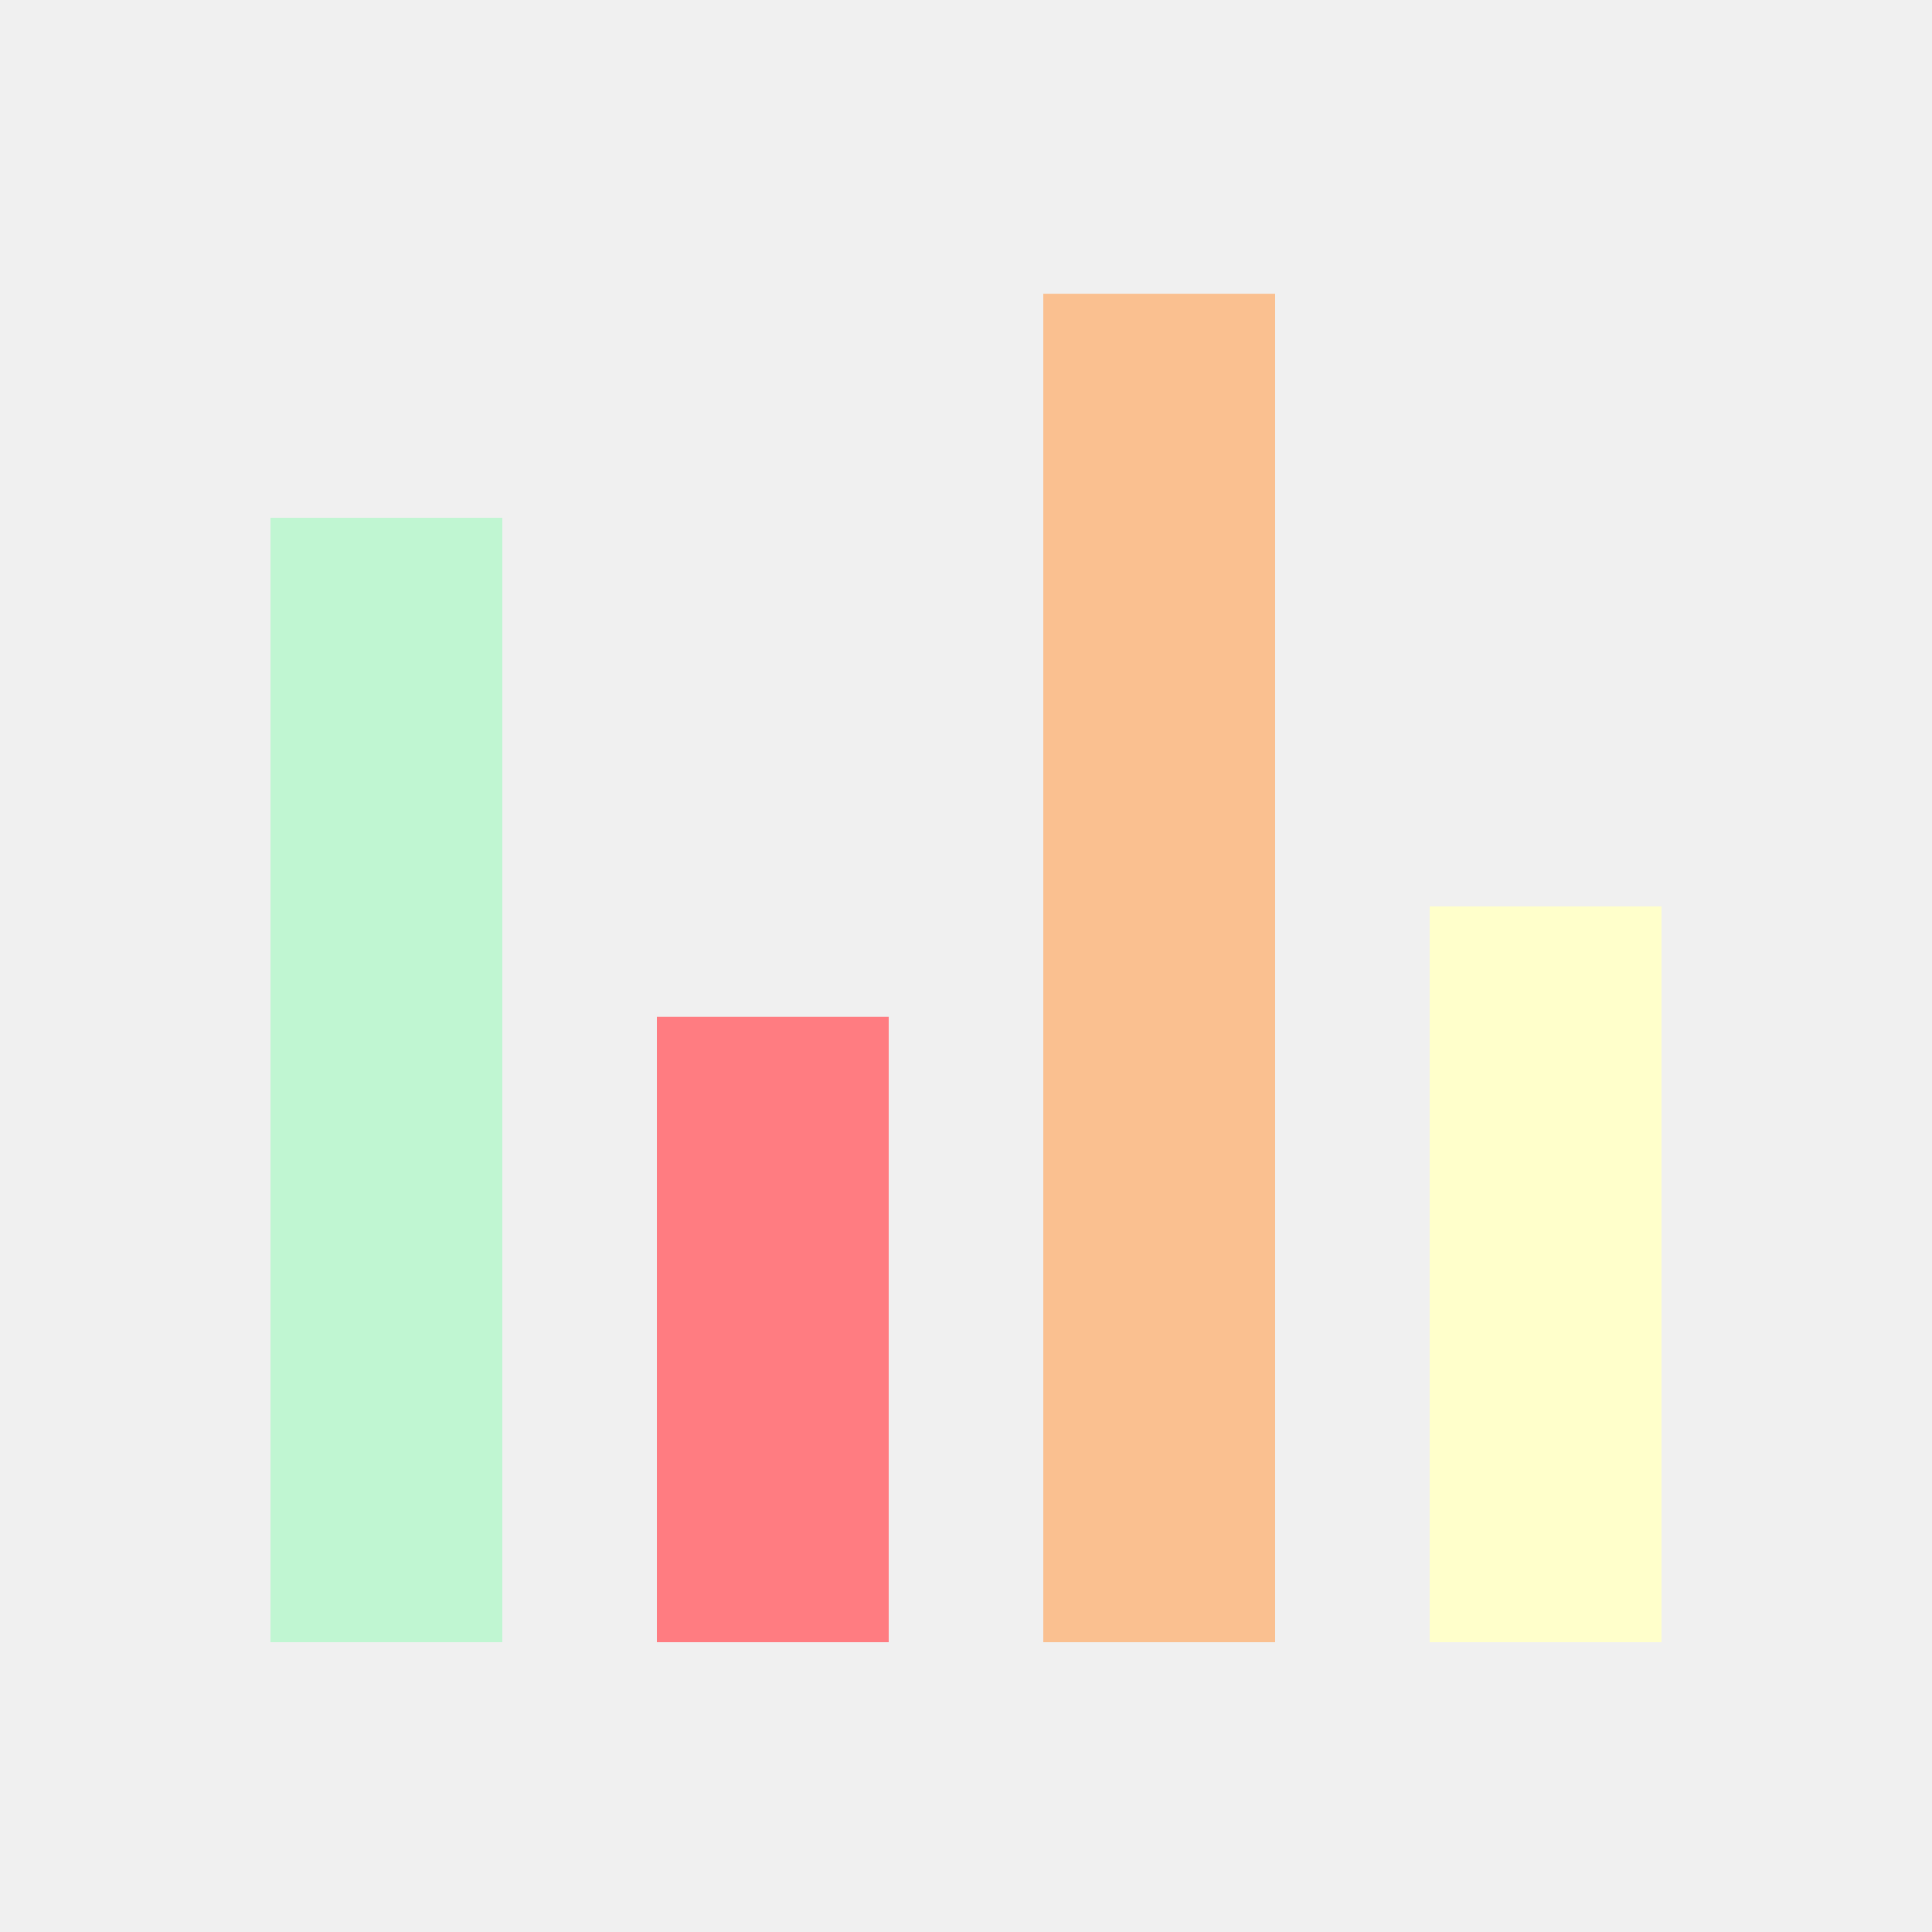
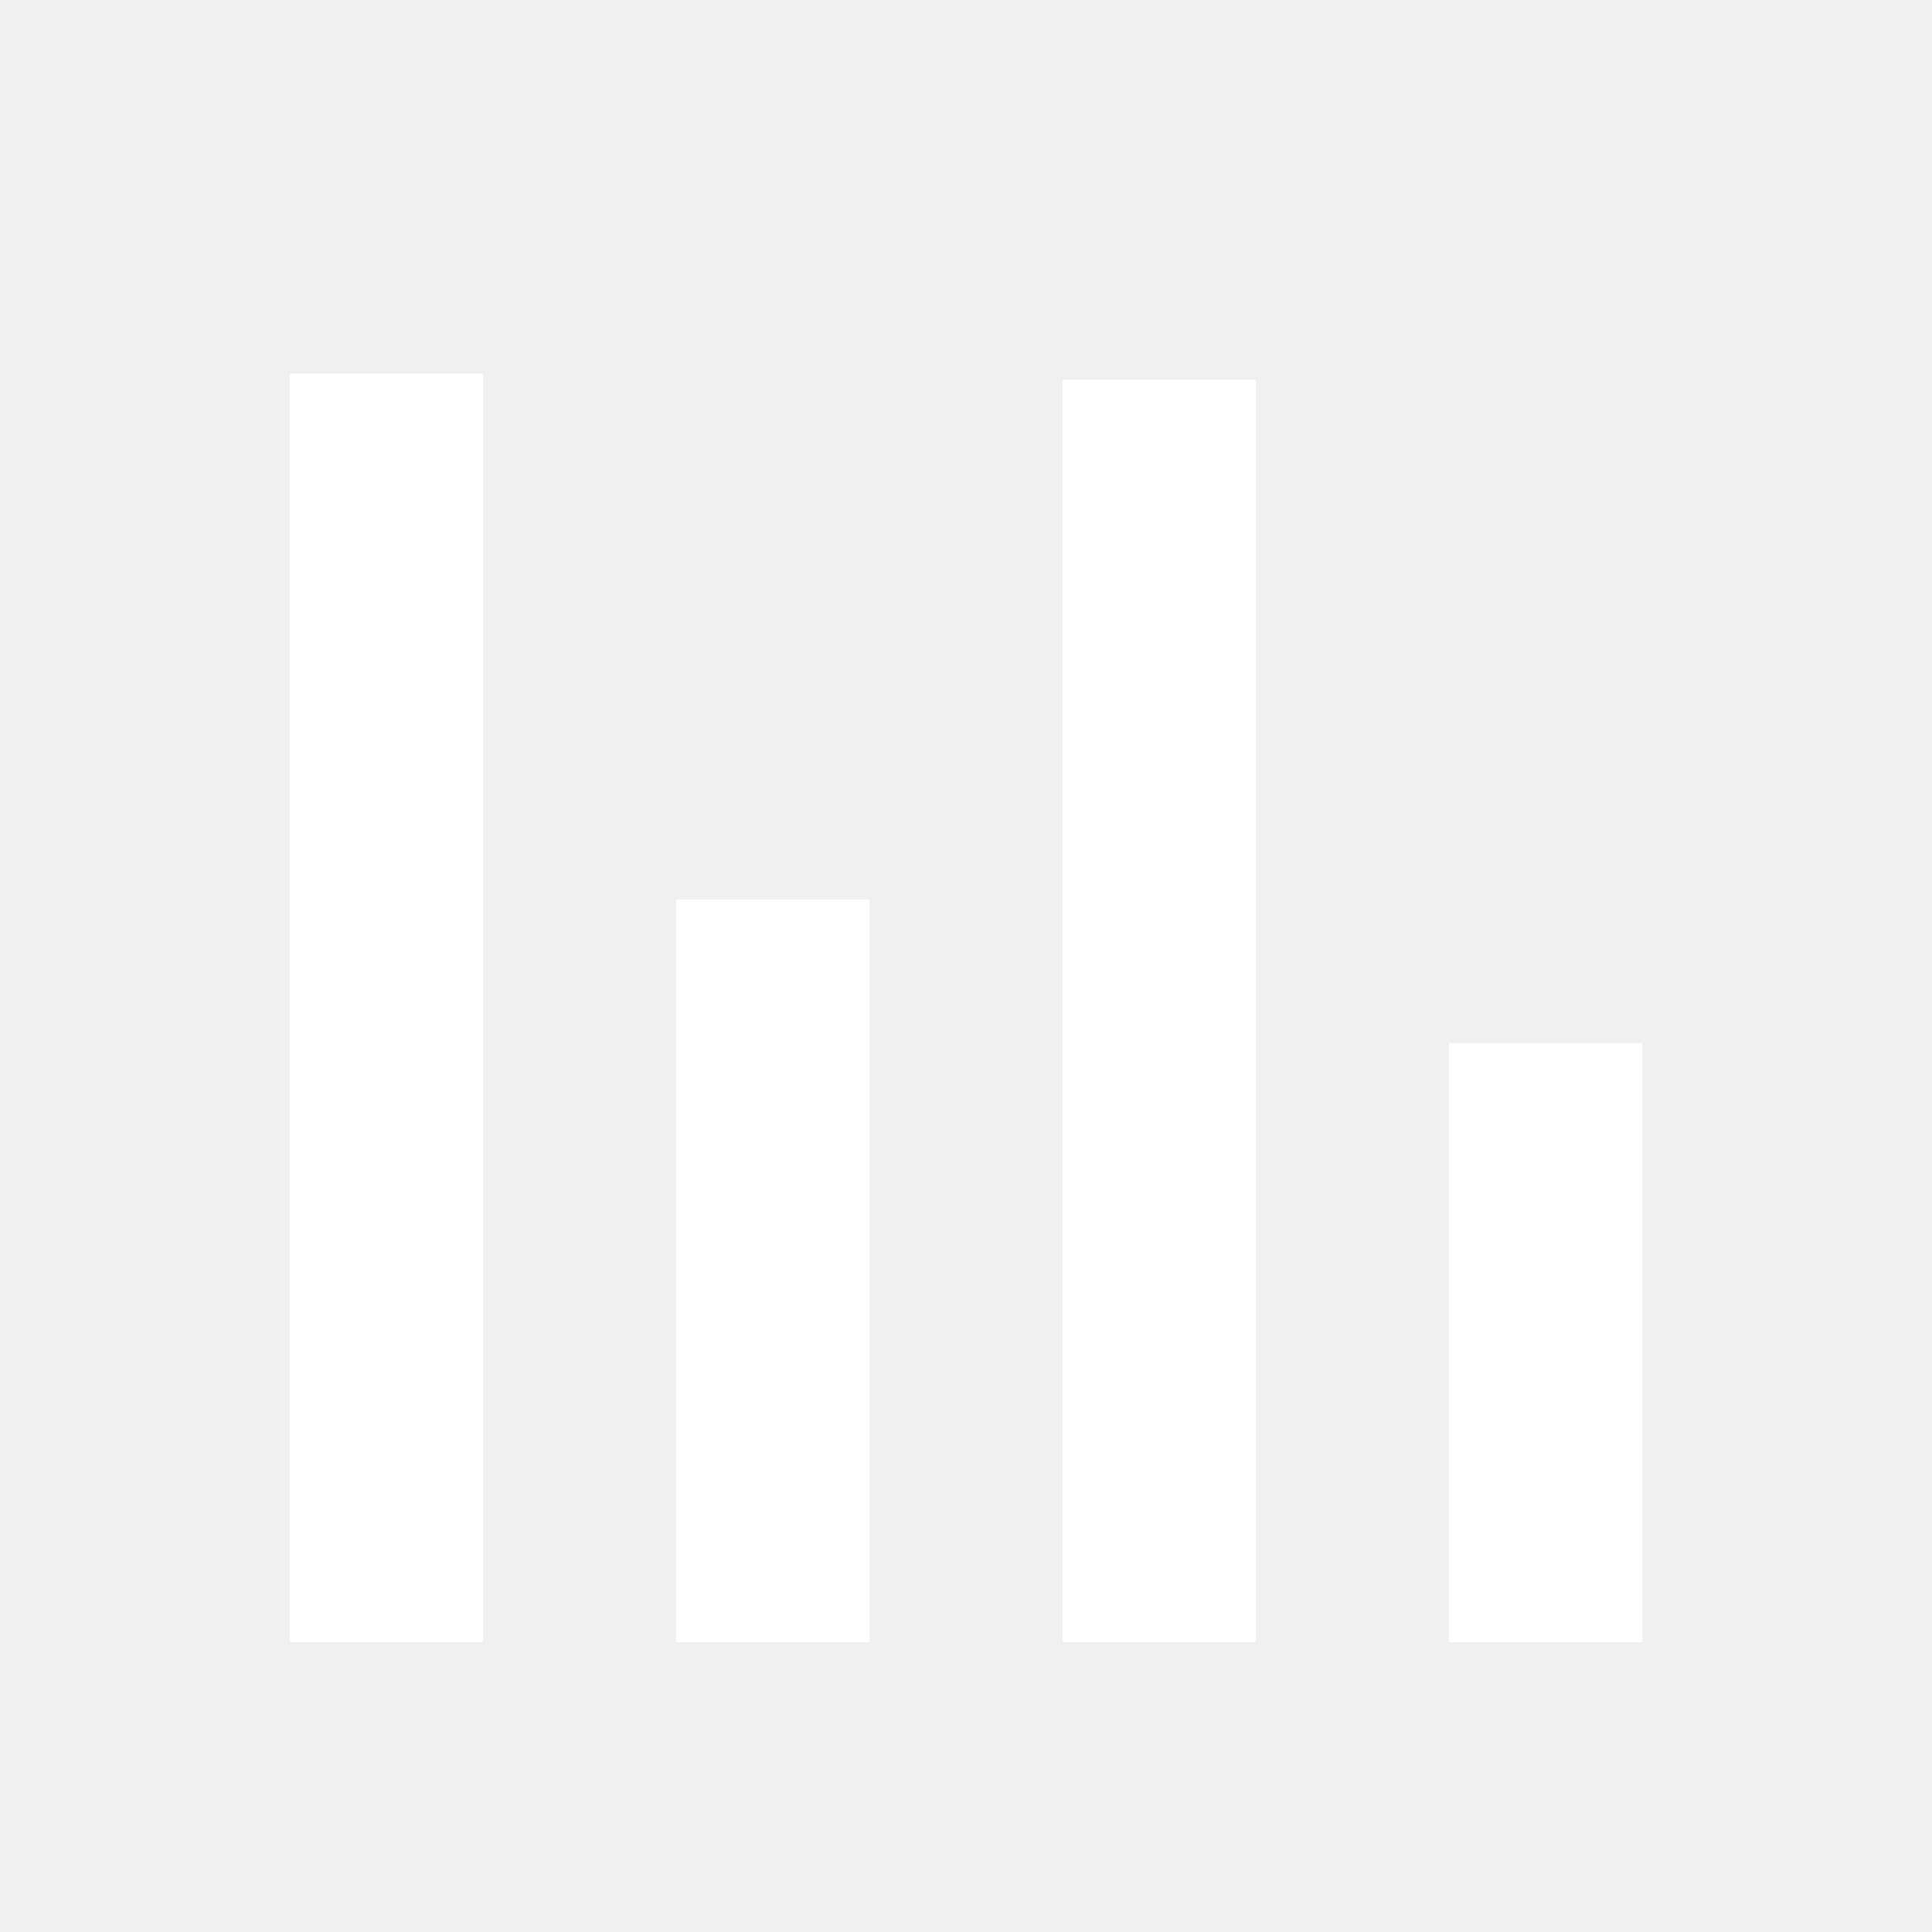
- <svg xmlns="http://www.w3.org/2000/svg" width="80px" height="80px" viewBox="0 0 100 100" preserveAspectRatio="xMidYMid" class="lds-bar-chart" style="">
+ <svg xmlns="http://www.w3.org/2000/svg" width="200px" height="200px" viewBox="0 0 100 100" preserveAspectRatio="xMidYMid" class="lds-bar-chart" style="background: none;">
  <g transform="rotate(180 50 50)">
-     <rect ng-attr-x="{{config.x1}}" y="15" ng-attr-width="{{config.width}}" height="38.086" fill="#ffffcb" x="14" width="12">
+     <rect ng-attr-x="{{config.x1}}" y="15" ng-attr-width="{{config.width}}" height="31.014" fill="#ffffff" x="15" width="10">
      <animate attributeName="height" calcMode="spline" values="50;70;30;50" keyTimes="0;0.33;0.66;1" dur="1" keySplines="0.5 0 0.5 1;0.5 0 0.5 1;0.5 0 0.5 1" begin="-0.4s" repeatCount="indefinite" />
    </rect>
-     <rect ng-attr-x="{{config.x2}}" y="15" ng-attr-width="{{config.width}}" height="69.796" fill="#fac090" x="34" width="12">
+     <rect ng-attr-x="{{config.x2}}" y="15" ng-attr-width="{{config.width}}" height="65.345" fill="#ffffff" x="35" width="10">
      <animate attributeName="height" calcMode="spline" values="50;70;30;50" keyTimes="0;0.33;0.66;1" dur="1" keySplines="0.5 0 0.5 1;0.5 0 0.5 1;0.5 0 0.5 1" begin="-0.2s" repeatCount="indefinite" />
    </rect>
-     <rect ng-attr-x="{{config.x3}}" y="15" ng-attr-width="{{config.width}}" height="32.37" fill="#ff7c81" x="54" width="12">
+     <rect ng-attr-x="{{config.x3}}" y="15" ng-attr-width="{{config.width}}" height="38.442" fill="#ffffff" x="55" width="10">
      <animate attributeName="height" calcMode="spline" values="50;70;30;50" keyTimes="0;0.33;0.66;1" dur="1" keySplines="0.5 0 0.5 1;0.5 0 0.5 1;0.5 0 0.5 1" begin="-0.6s" repeatCount="indefinite" />
    </rect>
-     <rect ng-attr-x="{{config.x4}}" y="15" ng-attr-width="{{config.width}}" height="58.198" fill="#c0f6d2" x="74" width="12">
+     <rect ng-attr-x="{{config.x4}}" y="15" ng-attr-width="{{config.width}}" height="65.666" fill="#ffffff" x="75" width="10">
      <animate attributeName="height" calcMode="spline" values="50;70;30;50" keyTimes="0;0.33;0.66;1" dur="1" keySplines="0.5 0 0.5 1;0.5 0 0.5 1;0.5 0 0.5 1" begin="0s" repeatCount="indefinite" />
    </rect>
  </g>
</svg>
